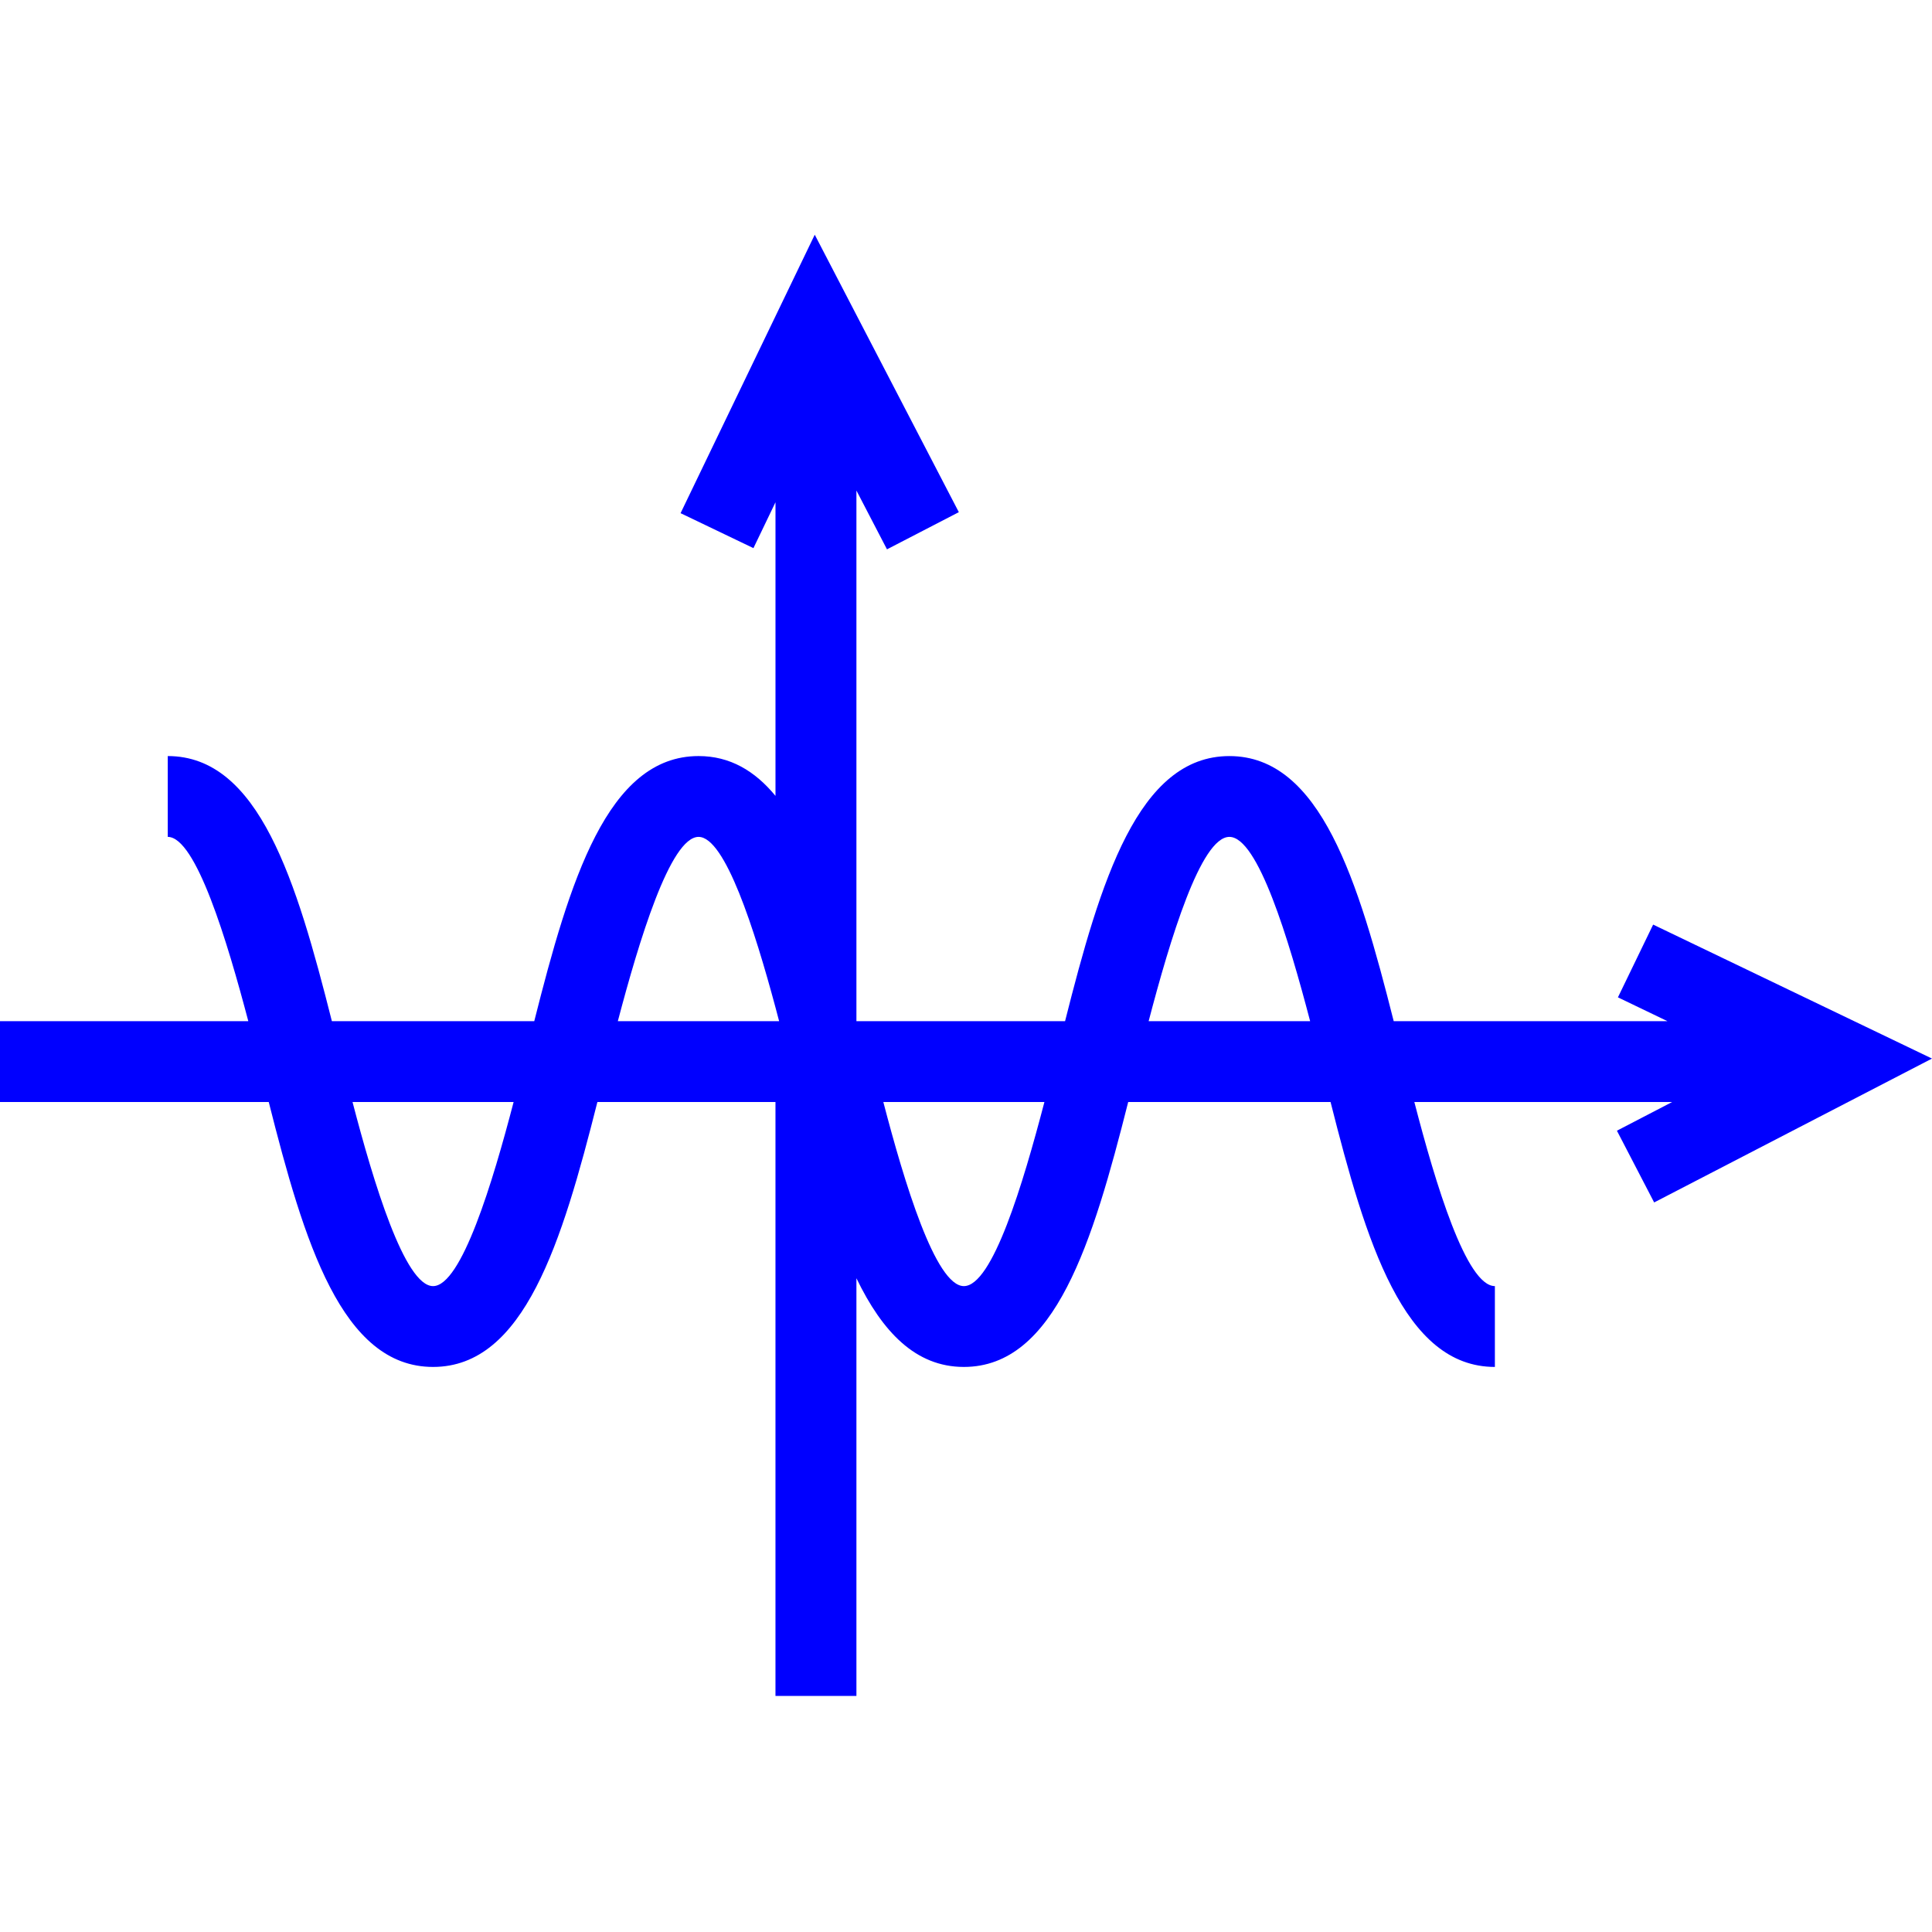
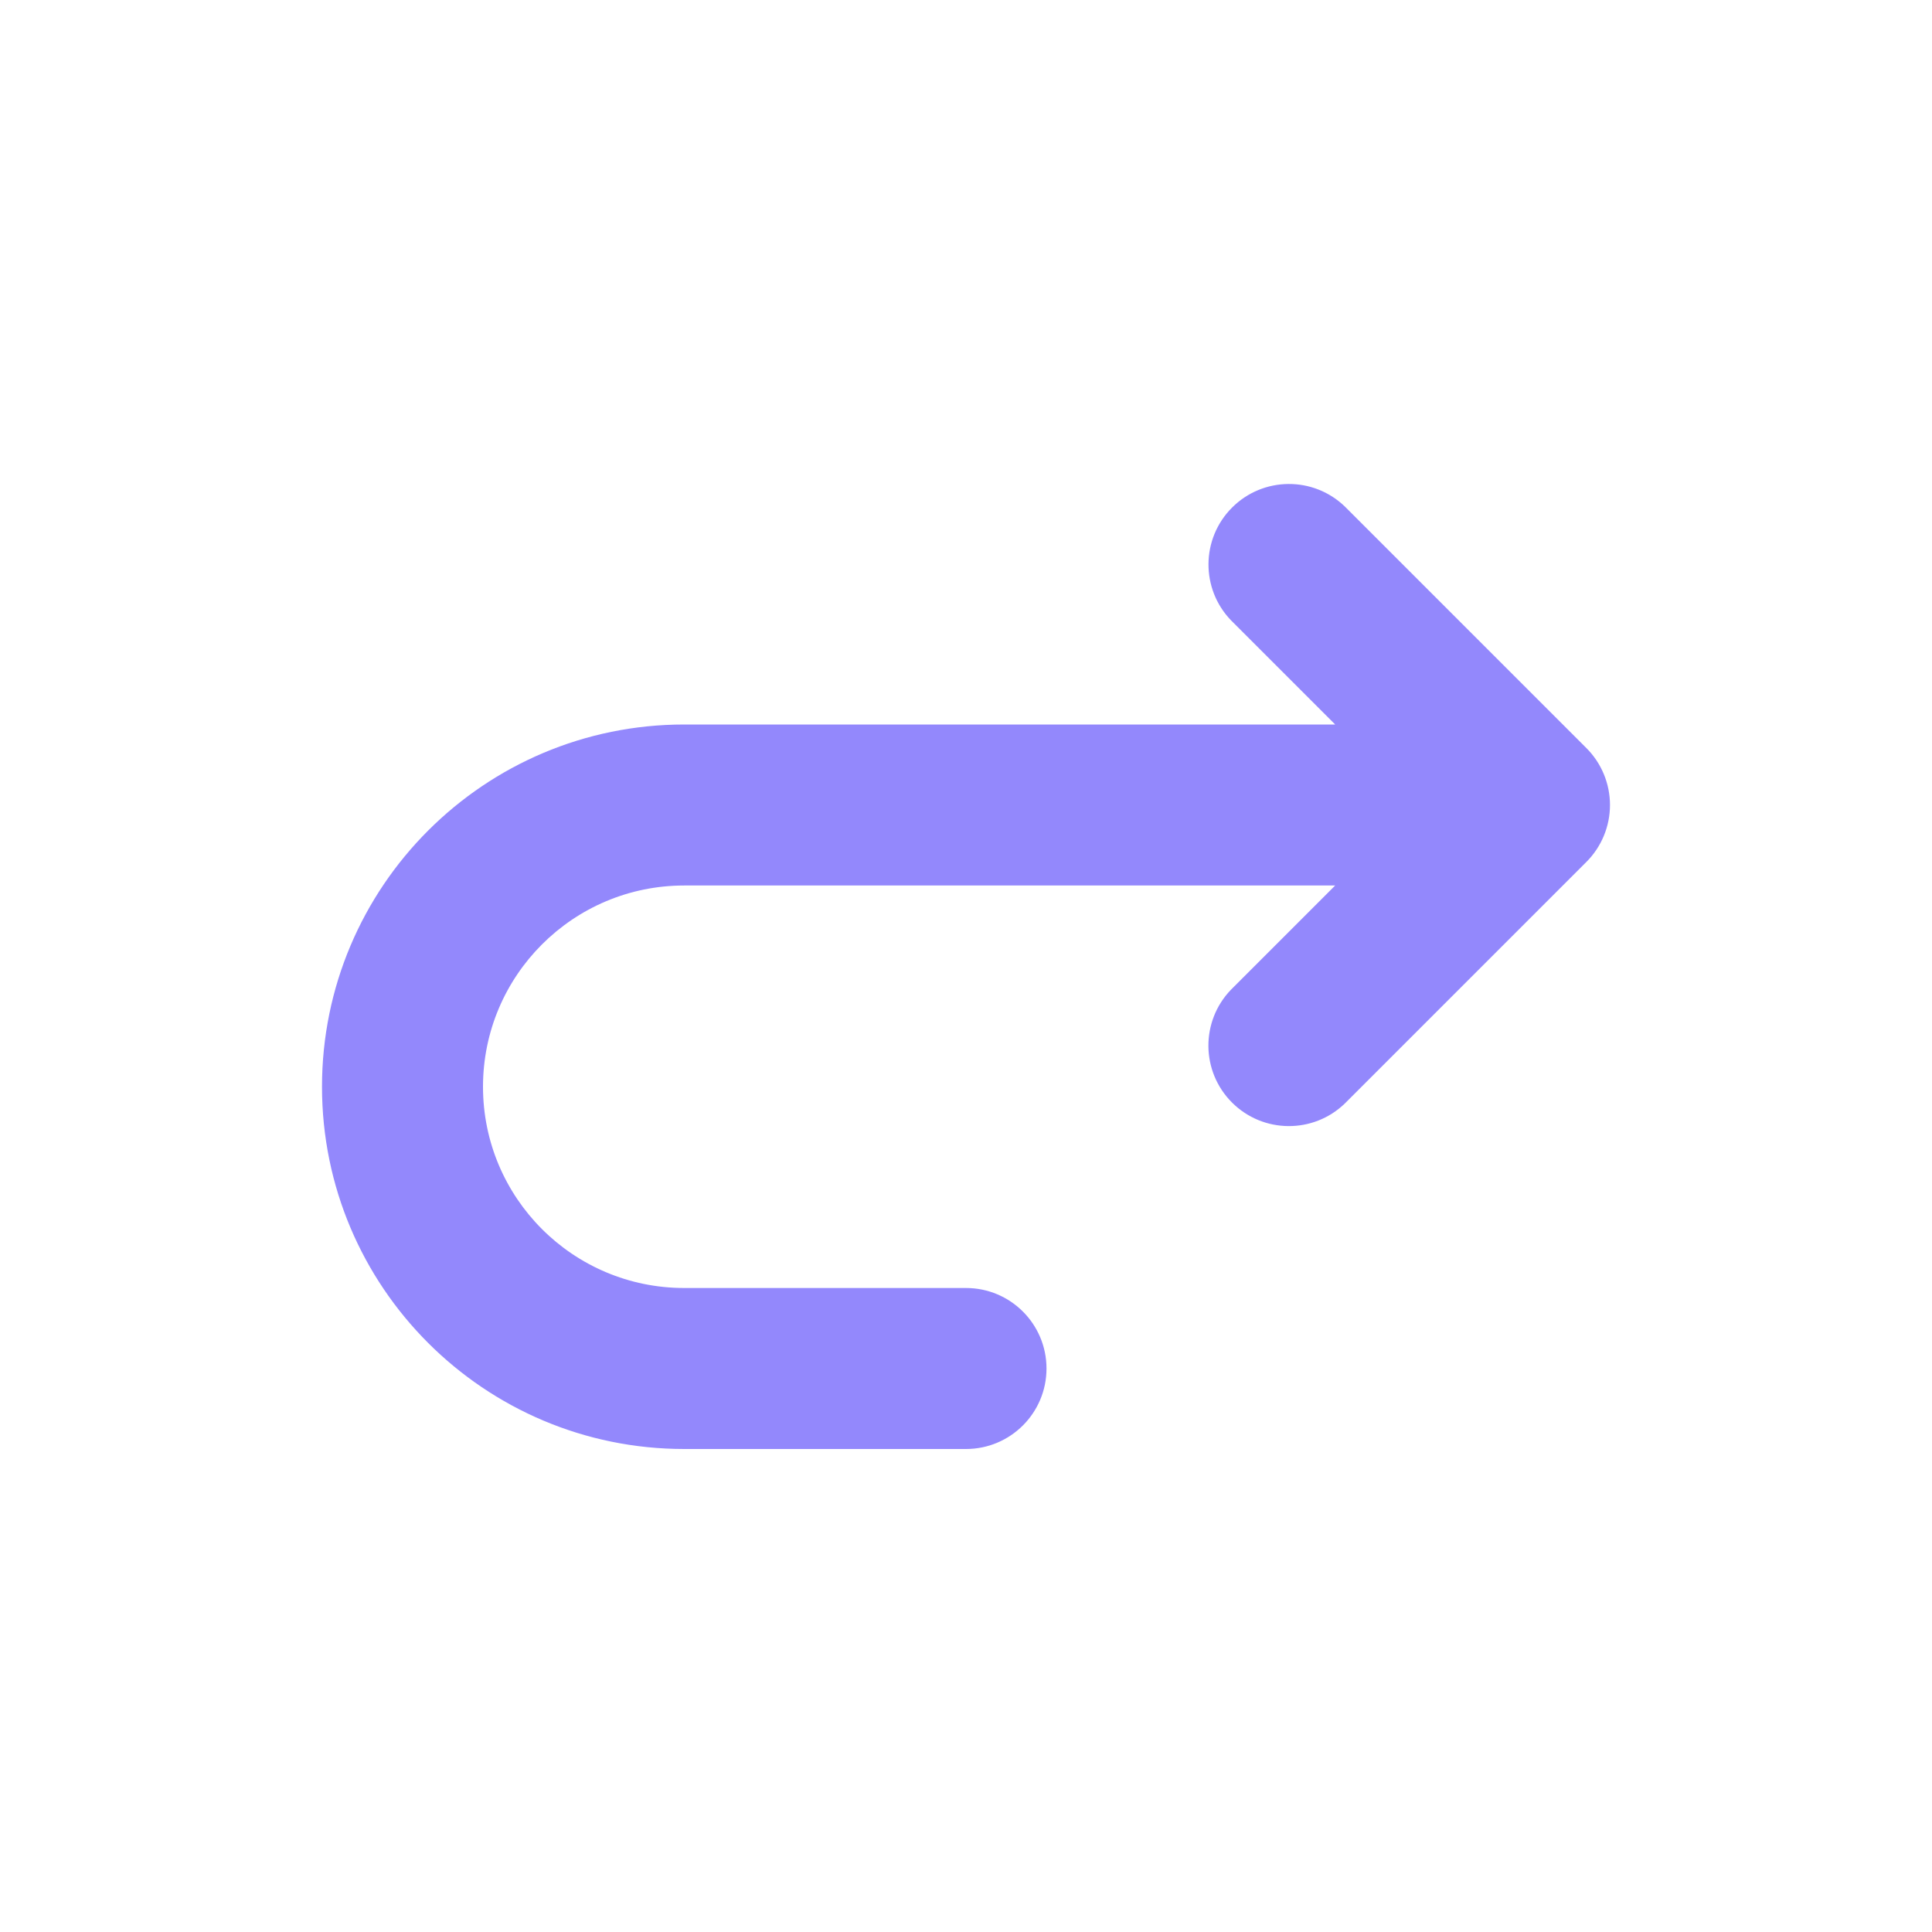
- <svg xmlns="http://www.w3.org/2000/svg" version="1.1" x="0px" y="0px" viewBox="0 0 128 128" style="enable-background:new 0 0 128 128;" xml:space="preserve">
-   <g id="_x31_6">
-     <path style="fill:#0000FF;" d="M109.525,61.257l-2.333,4.82l3.285,1.58h-18.14c-2.346-9.291-4.84-17.565-10.887-17.565   c-6.047,0-8.54,8.274-10.887,17.565H56.74V32.499l2.025,3.896l4.76-2.463l-9.546-18.382l-8.889,18.449l4.827,2.316l1.461-3.039   v19.453c-1.368-1.66-3.017-2.638-5.095-2.638c-6.047,0-8.54,8.274-10.887,17.565H21.988c-2.346-9.291-4.827-17.565-10.873-17.565   v5.355c1.864,0,3.942,6.922,5.336,12.21H0v5.355h17.805c2.346,9.291,4.84,17.552,10.887,17.552s8.54-8.261,10.887-17.552h11.798   v39.348h5.363V84.686c1.716,3.548,3.915,5.877,7.119,5.877c6.047,0,8.54-8.261,10.887-17.552h13.407   c2.346,9.291,4.84,17.552,10.887,17.552v-5.355c-1.89,0-3.928-6.761-5.336-12.197h17.081l-3.66,1.901l2.467,4.753L128,70.133   L109.525,61.257z M28.692,85.208c-1.877,0-3.955-6.895-5.336-12.197h10.672C32.647,78.313,30.569,85.208,28.692,85.208z    M40.933,67.656c1.394-5.288,3.472-12.21,5.35-12.21c1.756,0,3.714,6.159,5.095,11.3c0.08,0.308,0.161,0.616,0.241,0.91H40.933z    M63.859,85.208c-1.877,0-3.955-6.895-5.336-12.197h10.672C67.774,78.447,65.75,85.208,63.859,85.208z M76.1,67.656   c1.421-5.422,3.459-12.21,5.35-12.21c1.89,0,3.928,6.788,5.35,12.21H76.1z" />
+ <svg xmlns="http://www.w3.org/2000/svg" viewBox="0 0 24 24">
+   <g id="Forward">
+     <path d="M19.706,10.708l-3,3a1,1,0,0,1-1.414-1.414L16.586,11H8.5a2.5,2.5,0,0,0,0,5H12a1,1,0,0,1,0,2H8.5a4.5,4.5,0,0,1,0-9h8.086L15.293,7.707a1,1,0,0,1,1.414-1.414l3,3A1,1,0,0,1,19.706,10.708Z" style="fill:#9388fc" />
  </g>
-   <g id="Layer_1">
- </g>
</svg>
